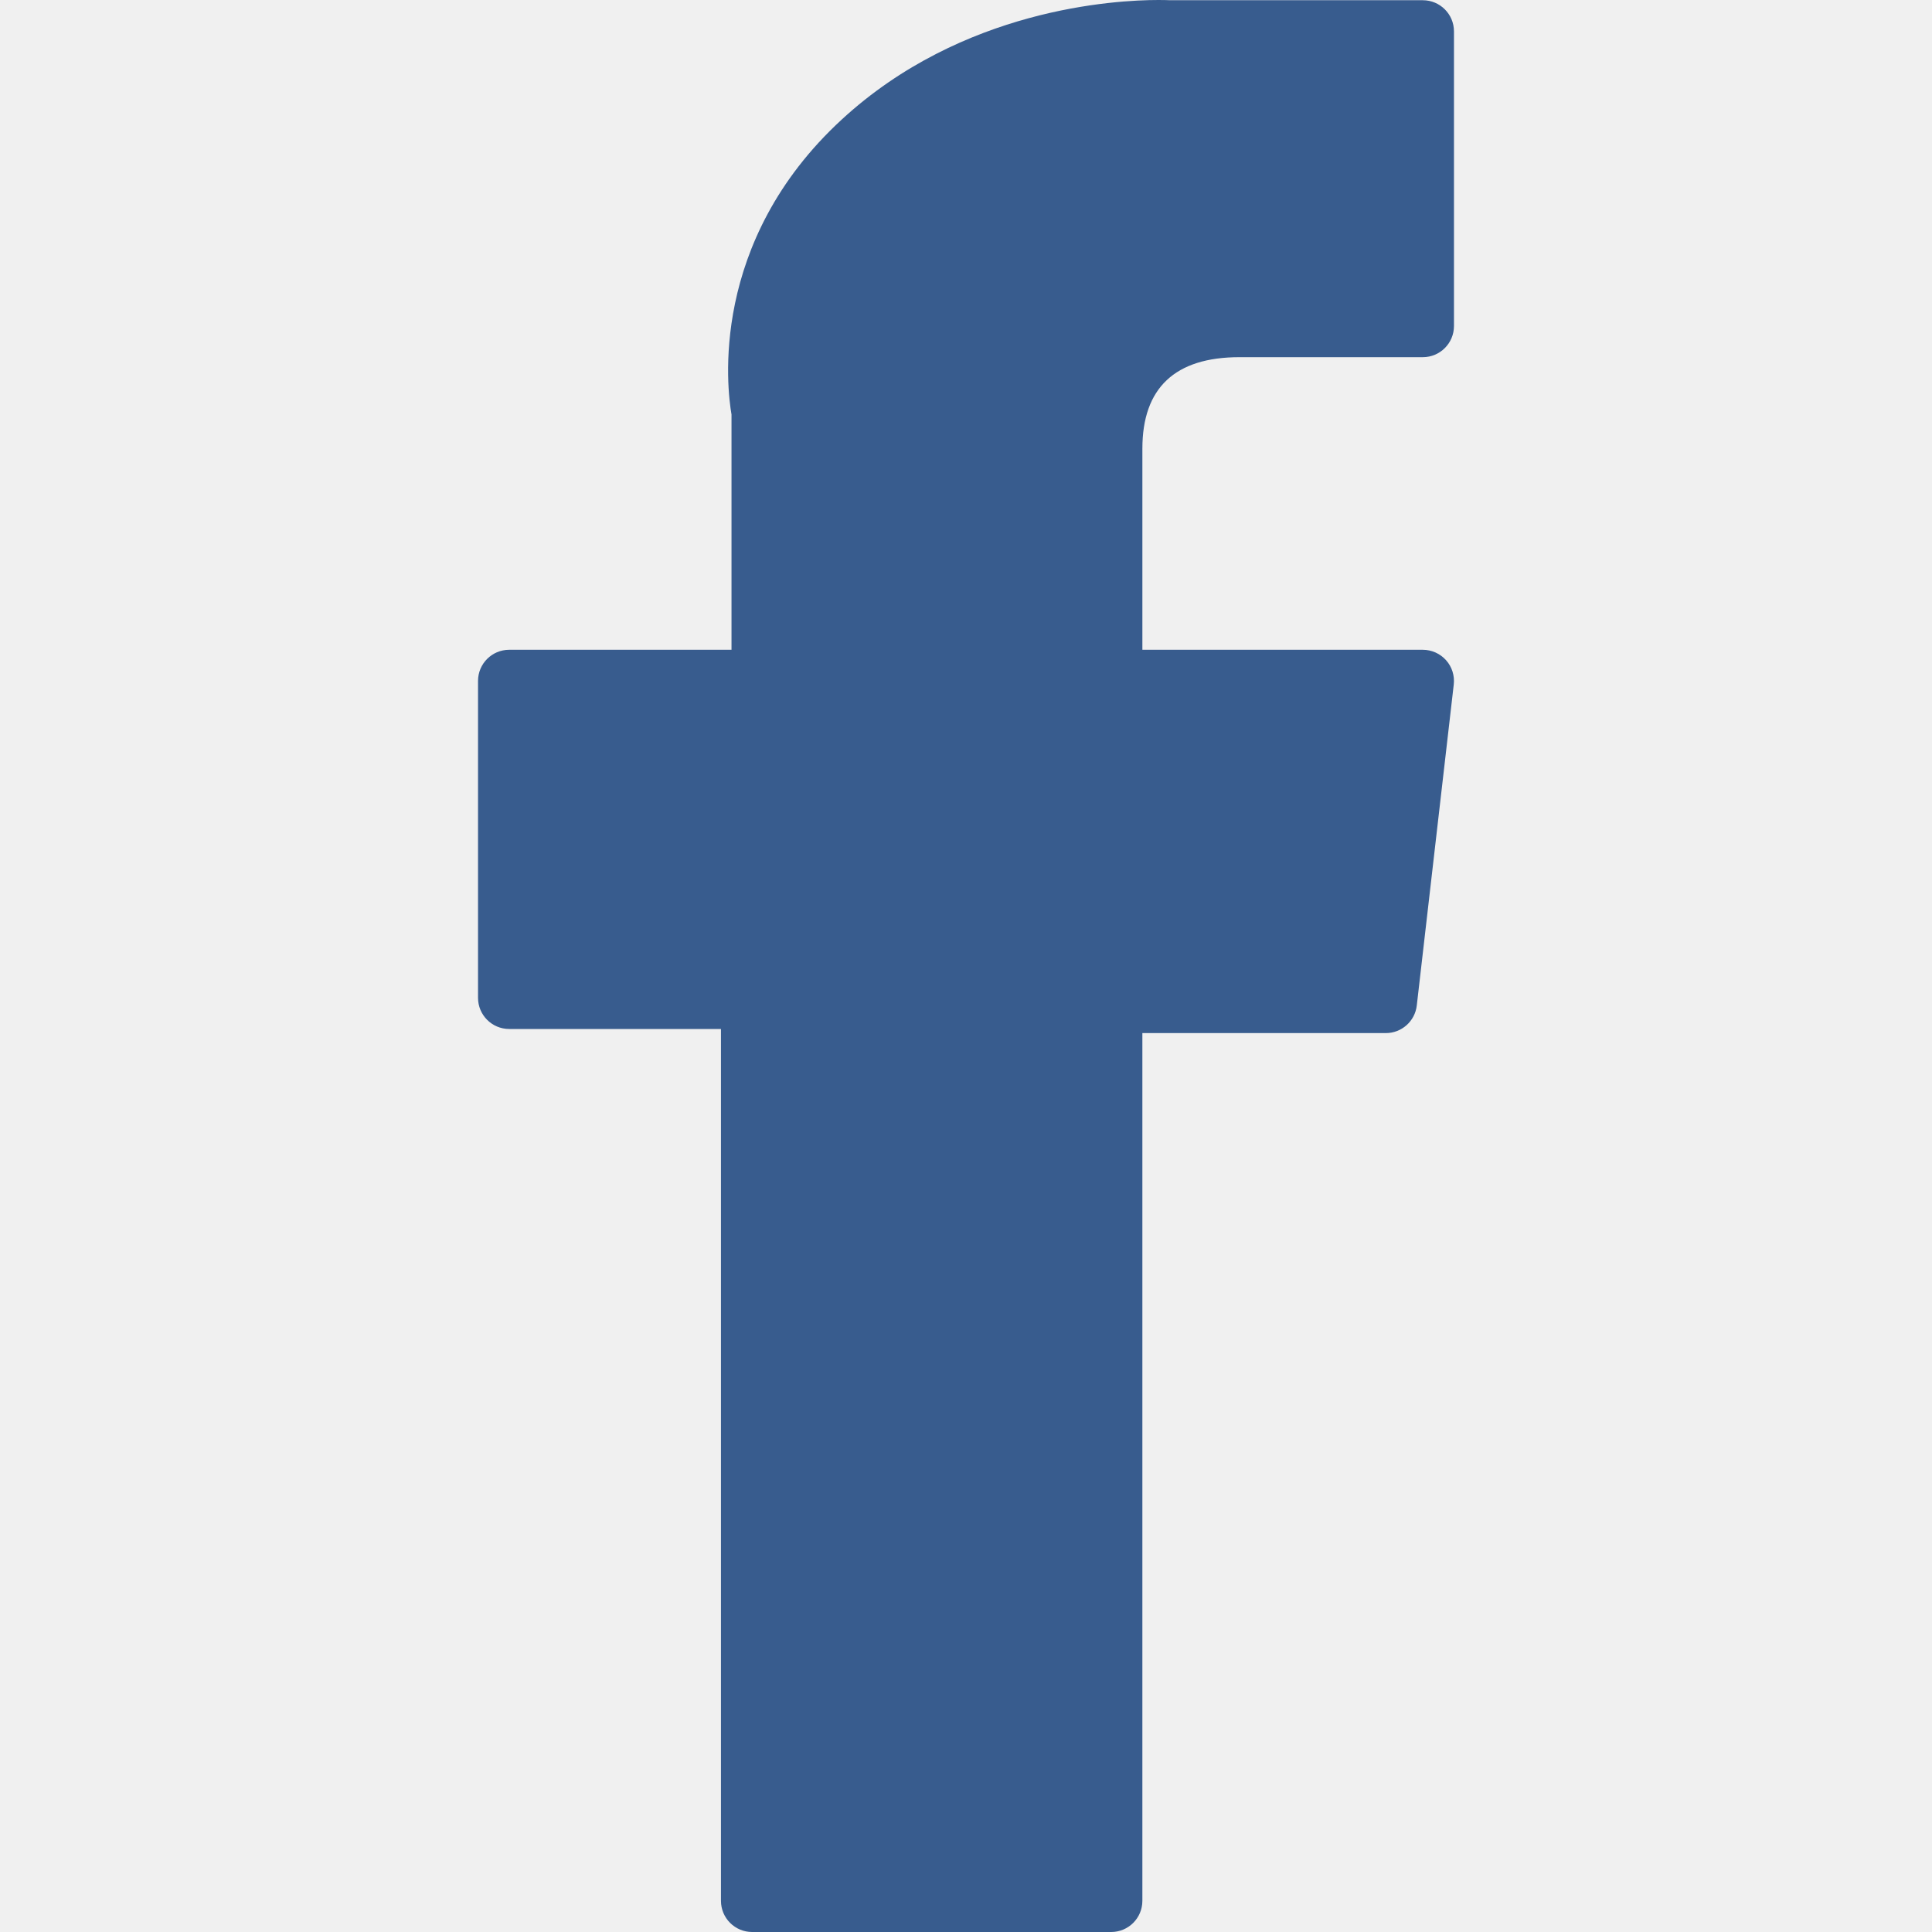
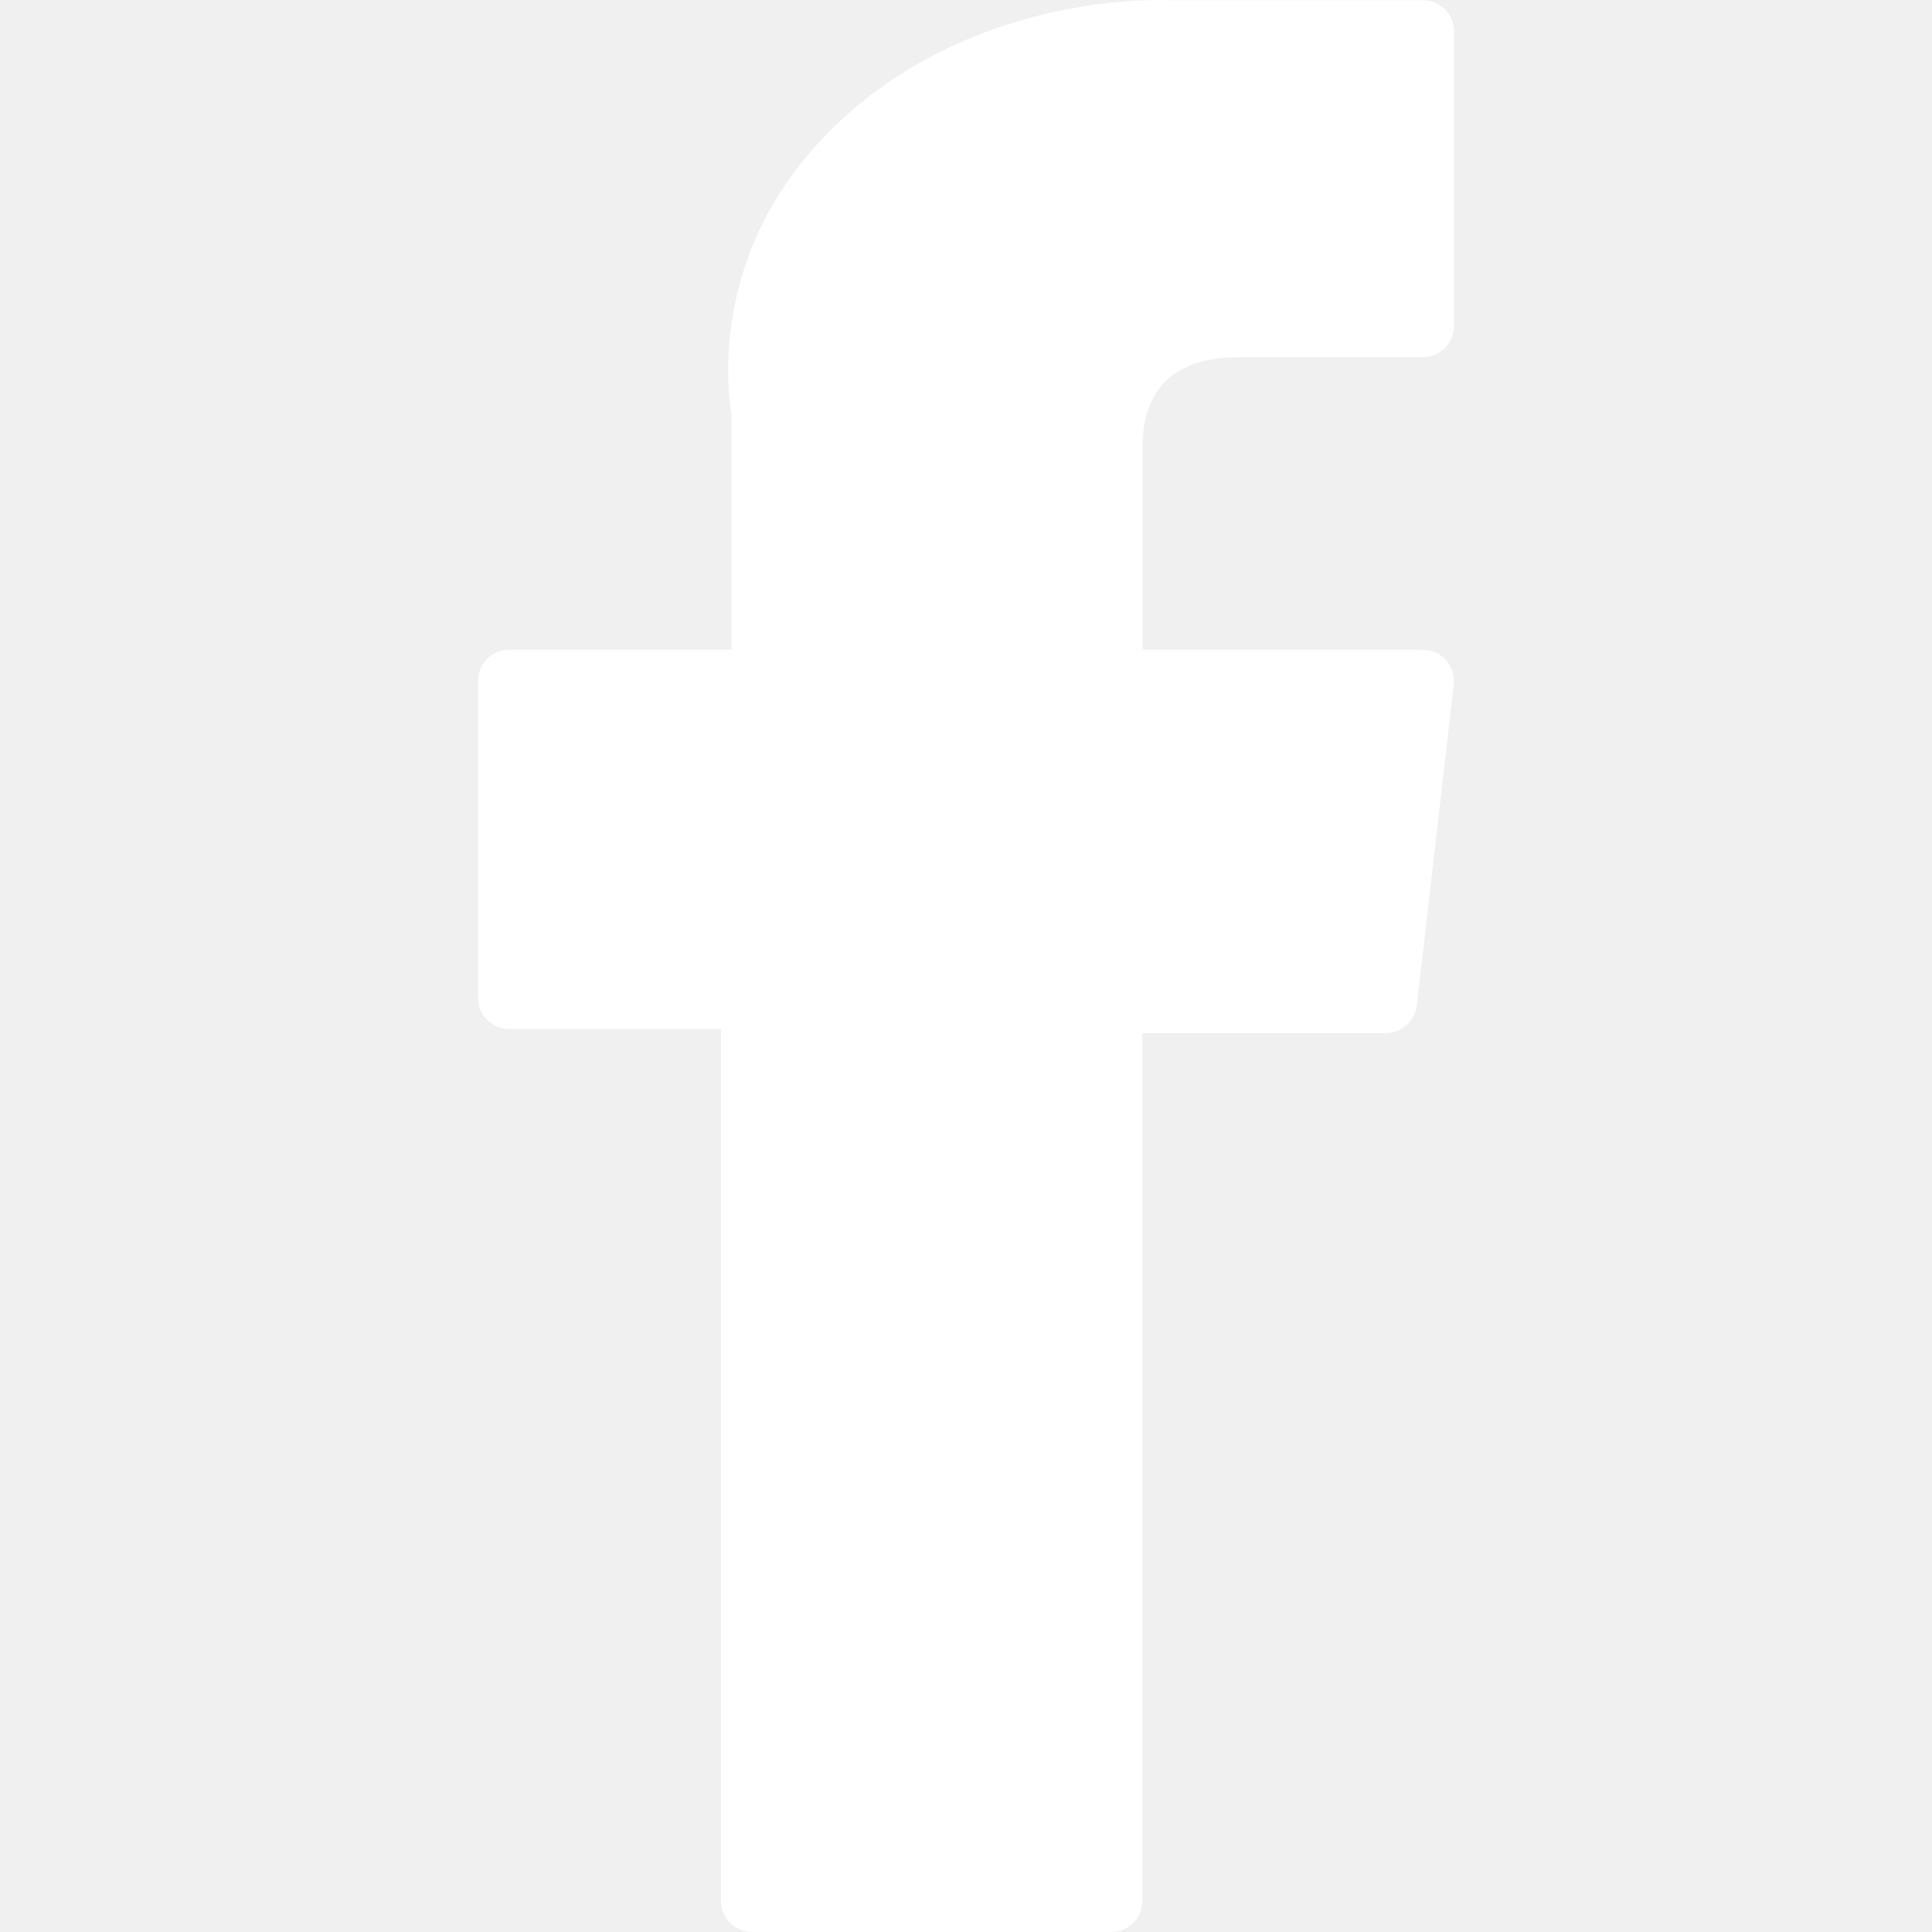
<svg xmlns="http://www.w3.org/2000/svg" version="1.1" id="Layer_1" x="0px" y="0px" viewBox="0 0 512 512" style="enable-background:new 0 0 512 512;" xml:space="preserve">
-   <path style="fill:#385C8E;" d="M134.941,272.691h56.123v231.051c0,4.562,3.696,8.258,8.258,8.258h95.159  c4.562,0,8.258-3.696,8.258-8.258V273.78h64.519c4.195,0,7.725-3.148,8.204-7.315l9.799-85.061c0.269-2.34-0.472-4.684-2.038-6.44  c-1.567-1.757-3.81-2.763-6.164-2.763h-74.316V118.88c0-16.073,8.654-24.224,25.726-24.224c2.433,0,48.59,0,48.59,0  c4.562,0,8.258-3.698,8.258-8.258V8.319c0-4.562-3.696-8.258-8.258-8.258h-66.965C309.622,0.038,308.573,0,307.027,0  c-11.619,0-52.006,2.281-83.909,31.63c-35.348,32.524-30.434,71.465-29.26,78.217v62.352h-58.918c-4.562,0-8.258,3.696-8.258,8.258  v83.975C126.683,268.993,130.379,272.691,134.941,272.691z" />
-   <g>
- </g>
-   <g>
- </g>
-   <g>
- </g>
-   <g>
- </g>
-   <g>
- </g>
-   <g>
- </g>
-   <g>
- </g>
-   <g>
- </g>
-   <g>
- </g>
-   <g>
- </g>
-   <g>
- </g>
-   <g>
- </g>
-   <g>
- </g>
-   <g>
- </g>
-   <g>
- </g>
+   <path d="M134.941,272.691h56.123v231.051c0,4.562,3.696,8.258,8.258,8.258h95.159  c4.562,0,8.258-3.696,8.258-8.258V273.78h64.519c4.195,0,7.725-3.148,8.204-7.315l9.799-85.061c0.269-2.34-0.472-4.684-2.038-6.44  c-1.567-1.757-3.81-2.763-6.164-2.763h-74.316V118.88c0-16.073,8.654-24.224,25.726-24.224c2.433,0,48.59,0,48.59,0  c4.562,0,8.258-3.698,8.258-8.258V8.319c0-4.562-3.696-8.258-8.258-8.258h-66.965C309.622,0.038,308.573,0,307.027,0  c-11.619,0-52.006,2.281-83.909,31.63c-35.348,32.524-30.434,71.465-29.26,78.217v62.352h-58.918c-4.562,0-8.258,3.696-8.258,8.258  v83.975C126.683,268.993,130.379,272.691,134.941,272.691z" fill="#ffffff" />
</svg>
